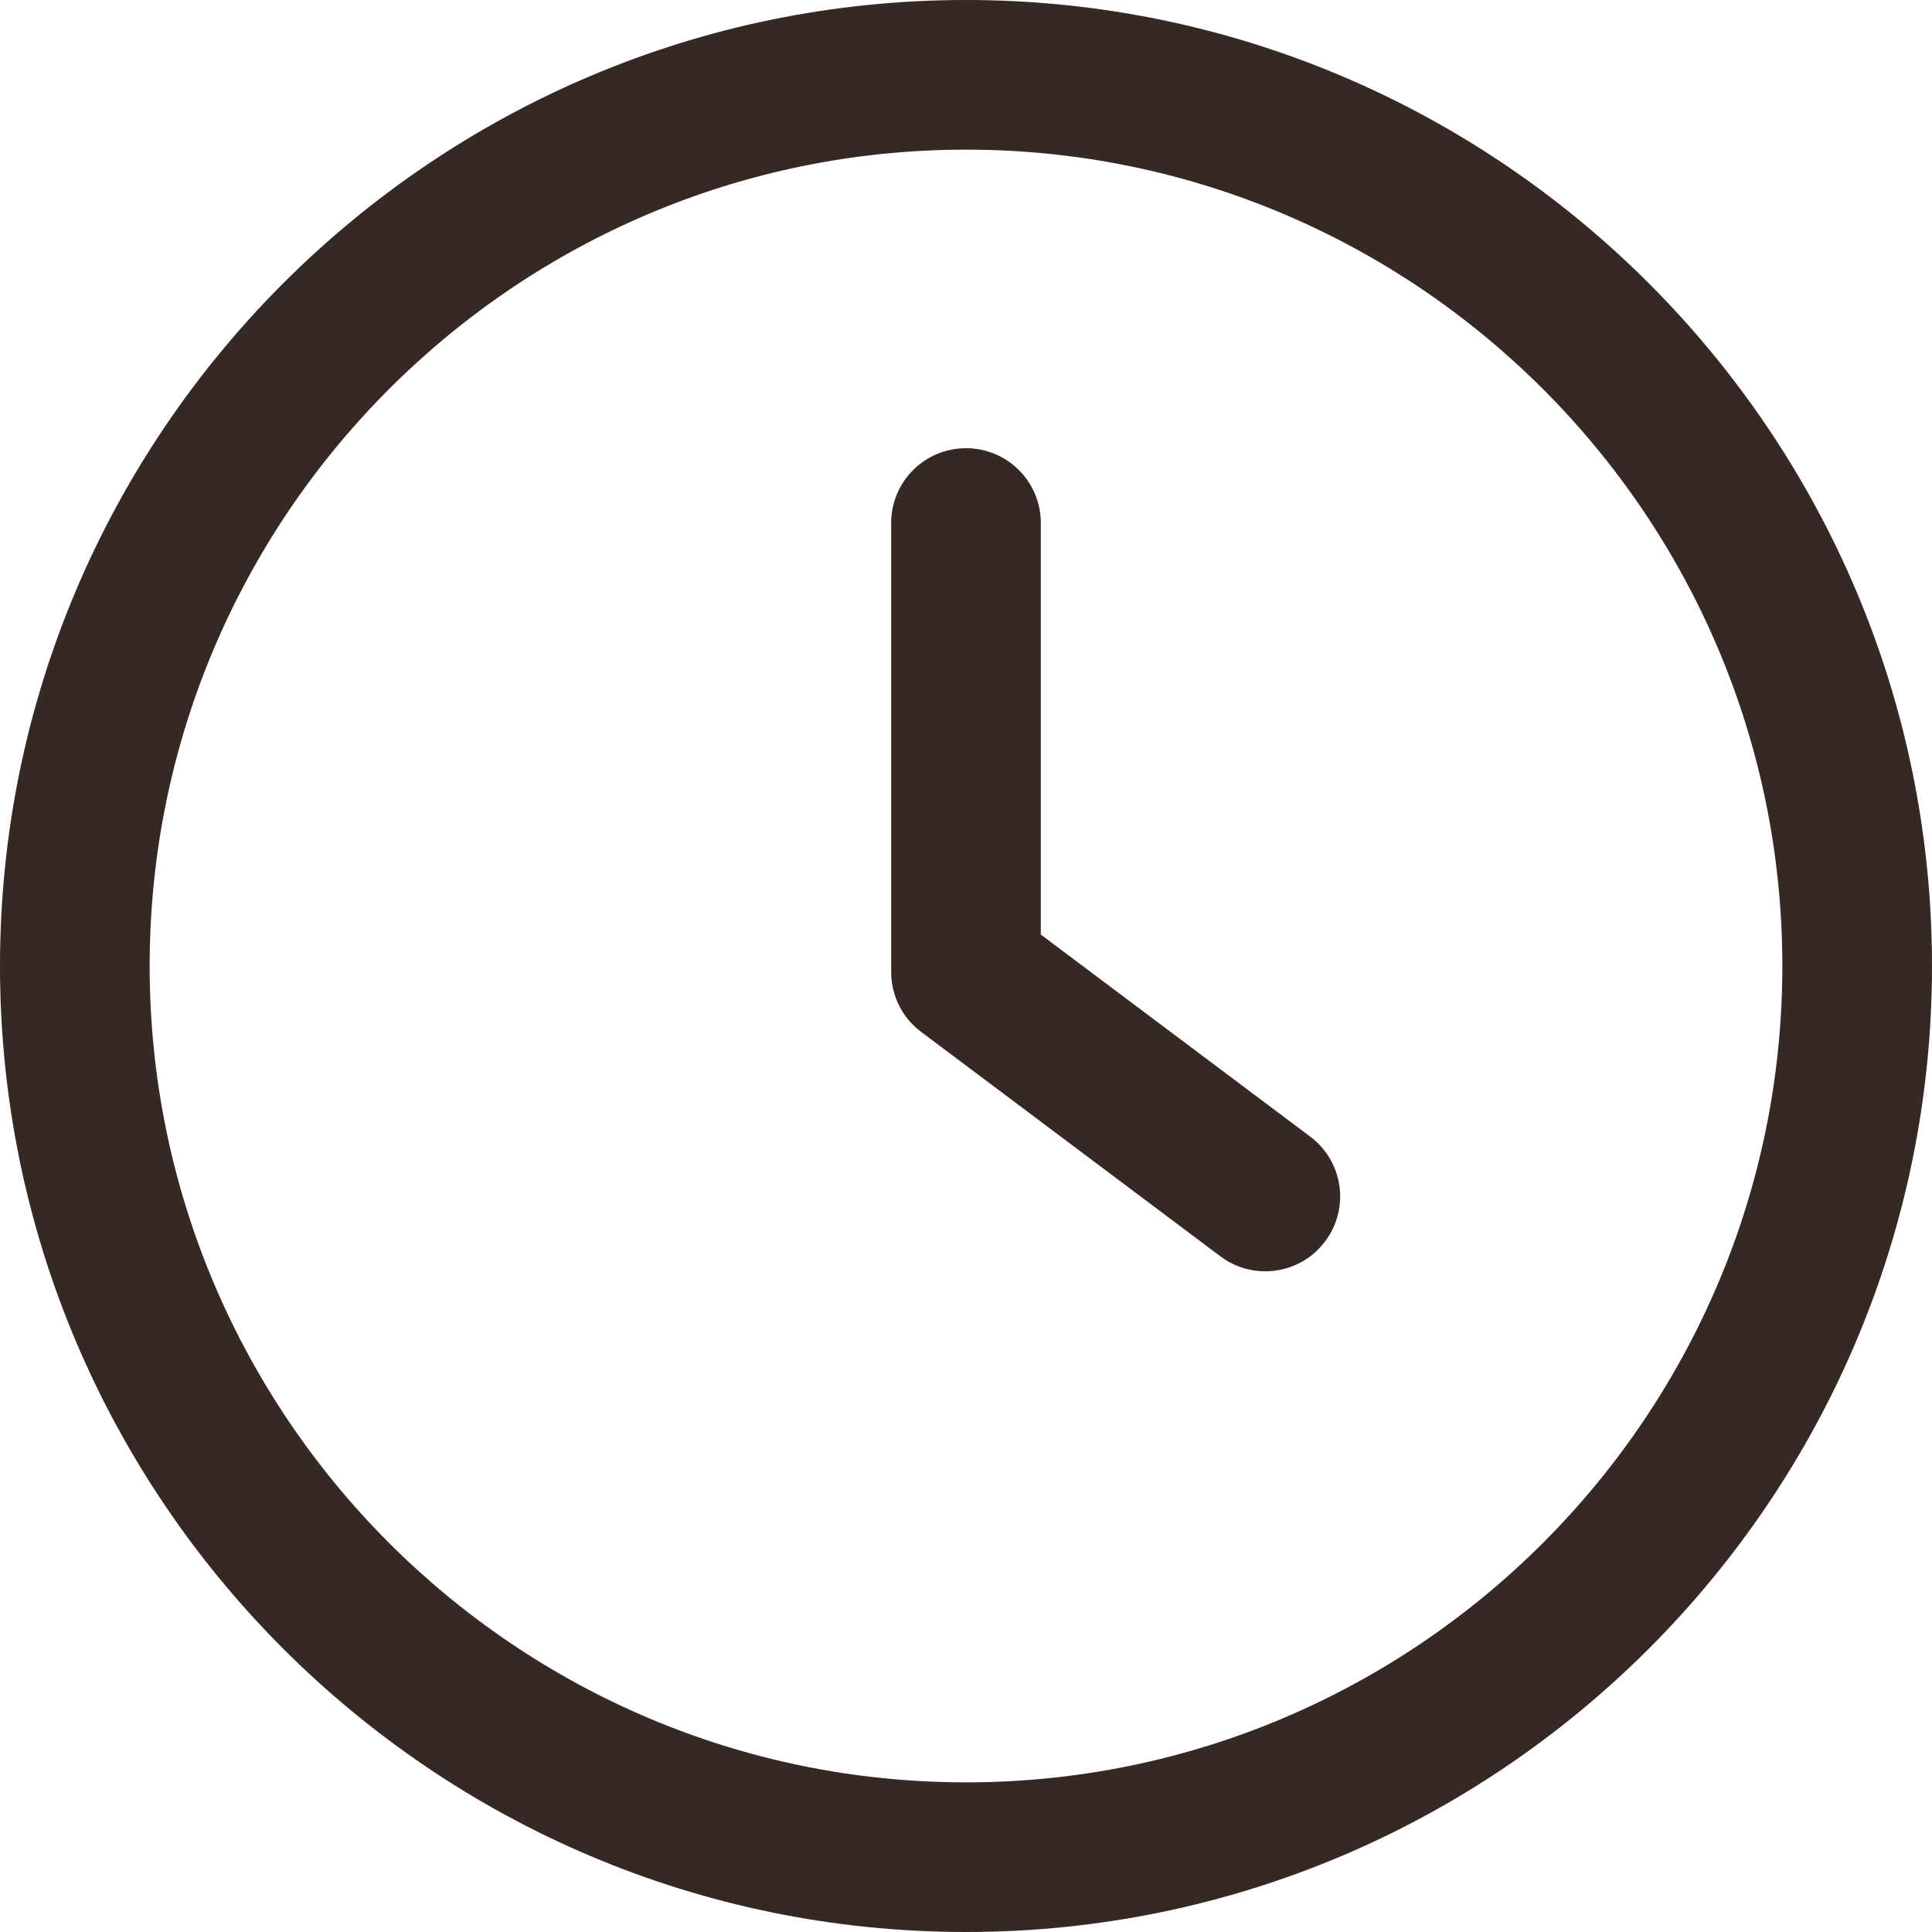
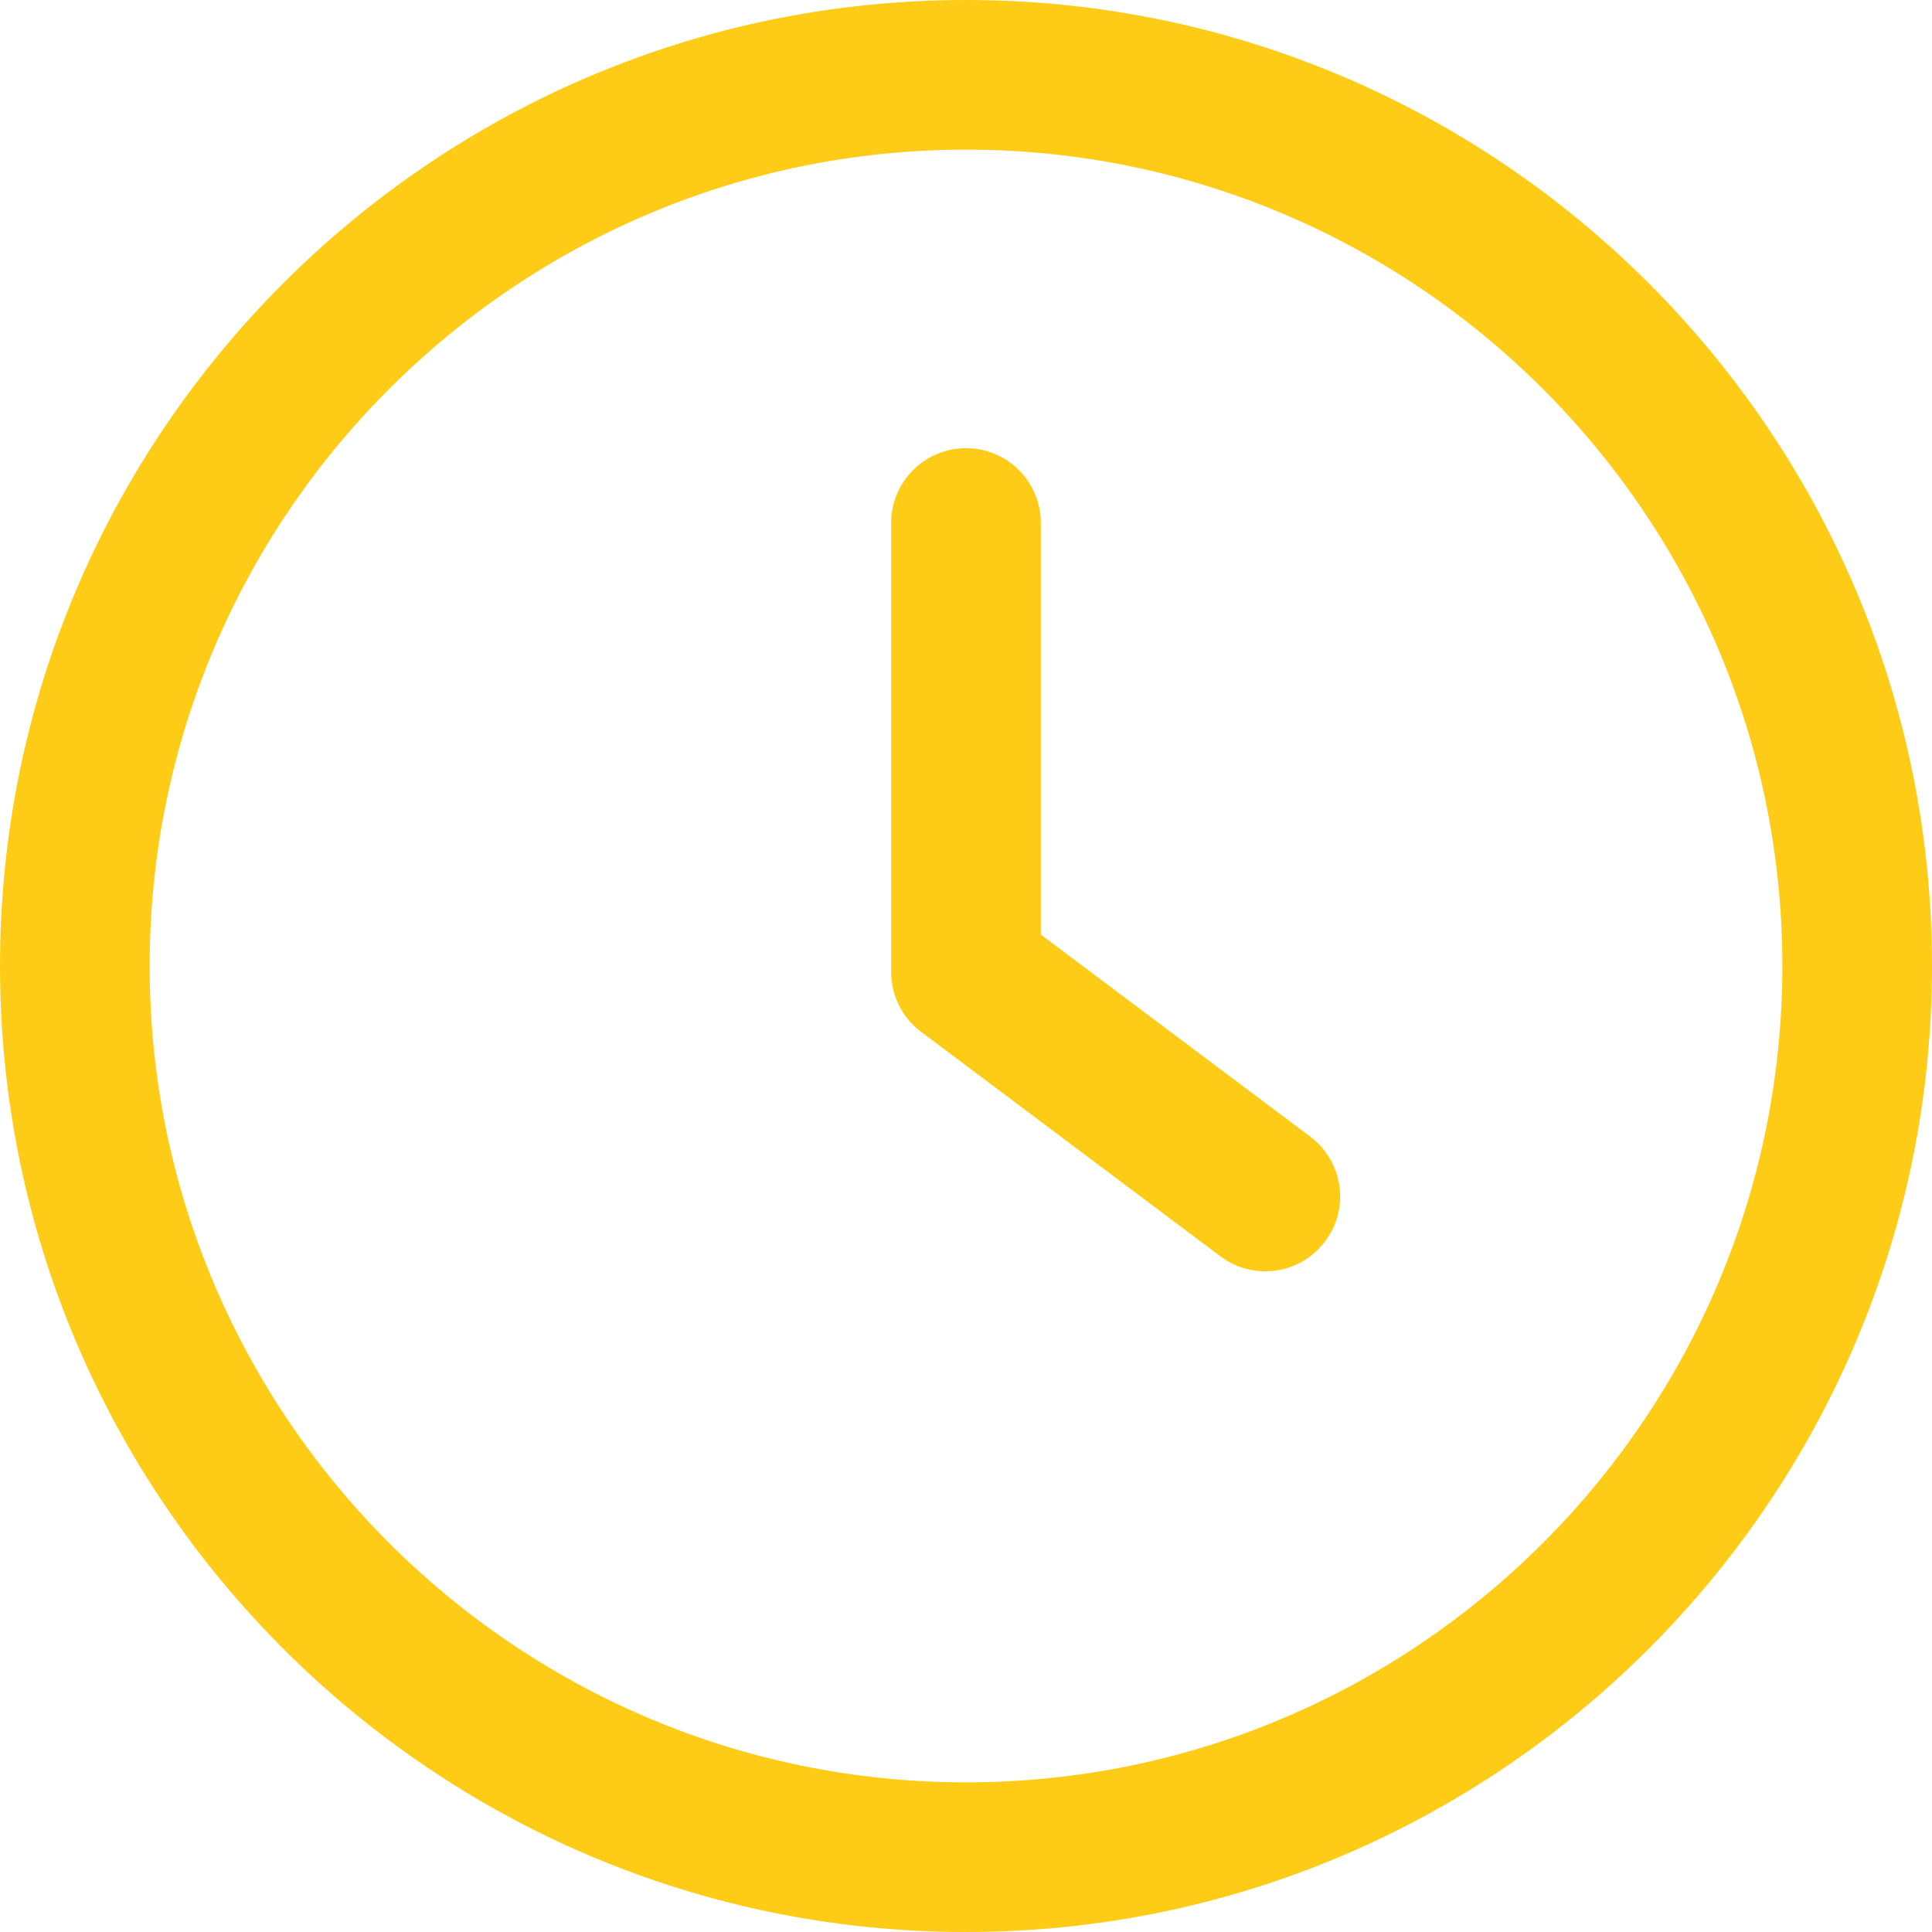
<svg xmlns="http://www.w3.org/2000/svg" viewBox="0 0 512 512">
-   <path fill="#362823" d="M347.216 301.211l-71.387-53.54V138.609c0-10.966-8.864-19.83-19.83-19.83-10.966 0-19.83 8.864-19.83 19.83v118.978c0 6.246 2.935 12.136 7.932 15.864l79.318 59.489a19.713 19.713 0 0011.878 3.966c6.048 0 11.997-2.717 15.884-7.952 6.585-8.746 4.8-21.179-3.965-27.743z" />
-   <path fill="#362823" d="M256 0C114.833 0 0 114.833 0 256s114.833 256 256 256 256-114.833 256-256S397.167 0 256 0zm0 472.341c-119.275 0-216.341-97.066-216.341-216.341S136.725 39.659 256 39.659c119.295 0 216.341 97.066 216.341 216.341S375.275 472.341 256 472.341z" />
+   <path fill="#fecc16" d="M347.216 301.211l-71.387-53.54V138.609c0-10.966-8.864-19.83-19.83-19.83-10.966 0-19.83 8.864-19.83 19.83v118.978c0 6.246 2.935 12.136 7.932 15.864l79.318 59.489a19.713 19.713 0 0011.878 3.966c6.048 0 11.997-2.717 15.884-7.952 6.585-8.746 4.8-21.179-3.965-27.743z" />
+   <path fill="#fecc16" d="M256 0C114.833 0 0 114.833 0 256s114.833 256 256 256 256-114.833 256-256S397.167 0 256 0zm0 472.341c-119.275 0-216.341-97.066-216.341-216.341S136.725 39.659 256 39.659c119.295 0 216.341 97.066 216.341 216.341S375.275 472.341 256 472.341z" />
</svg>
